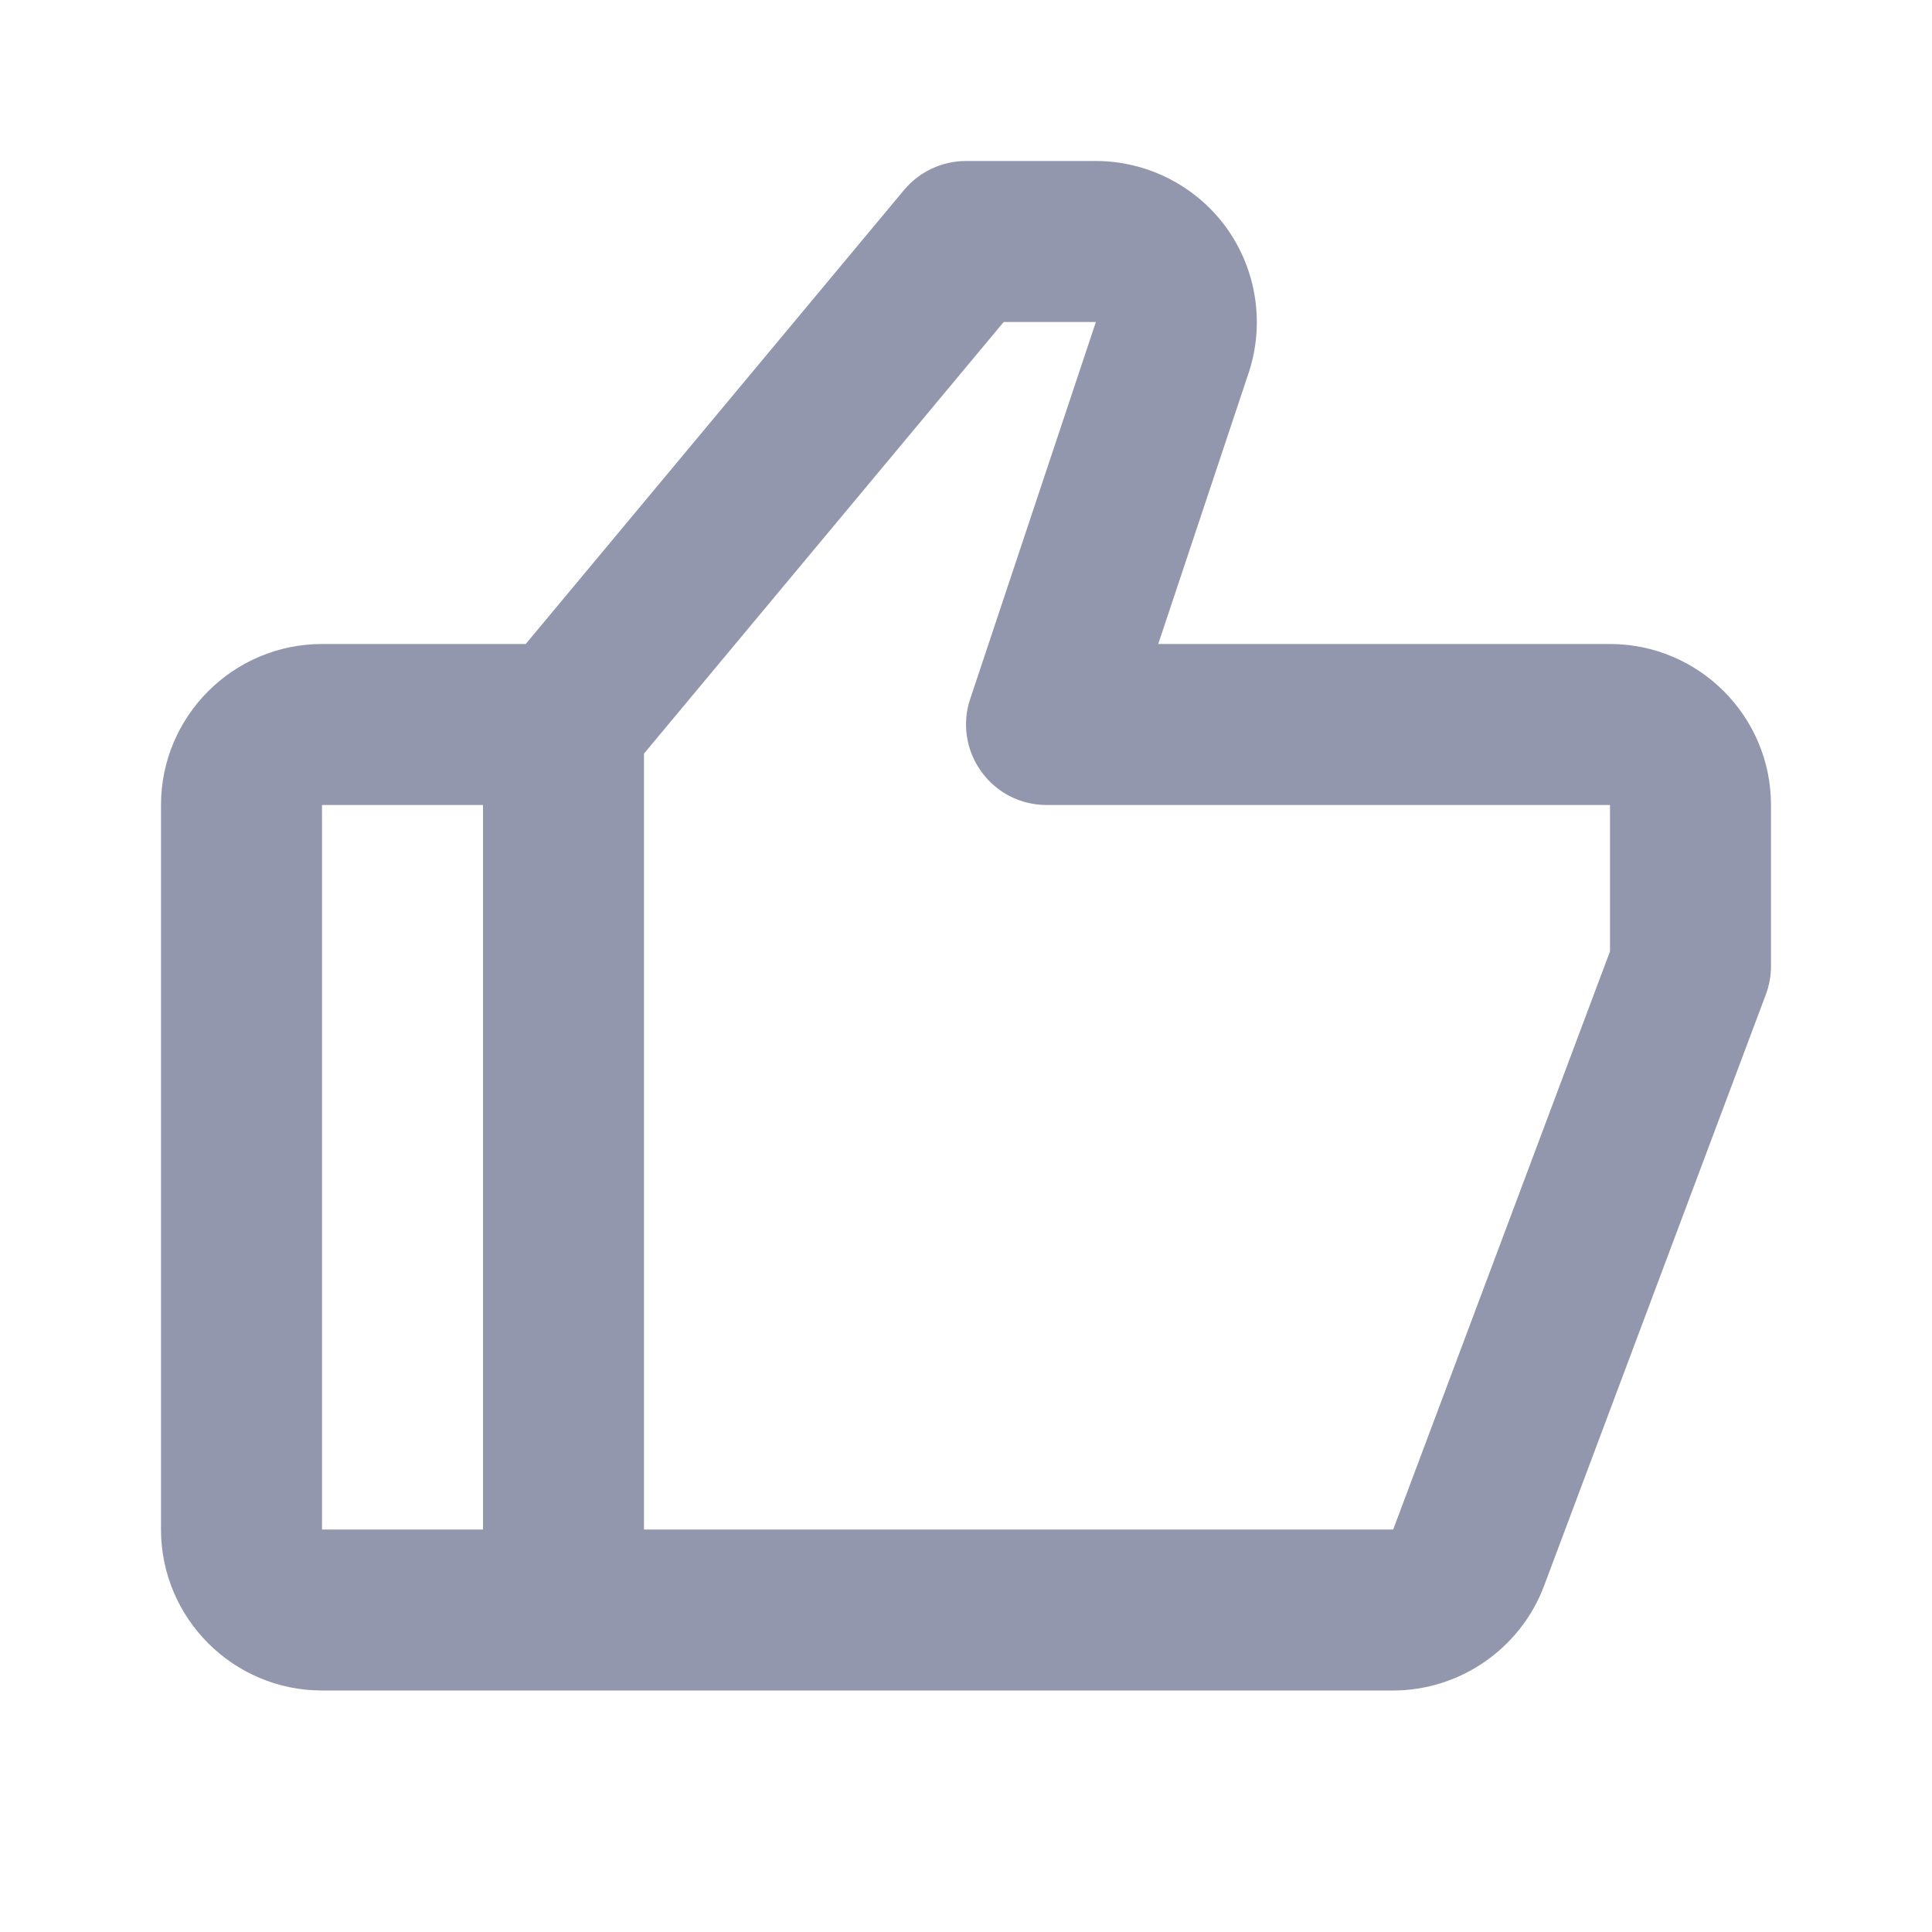
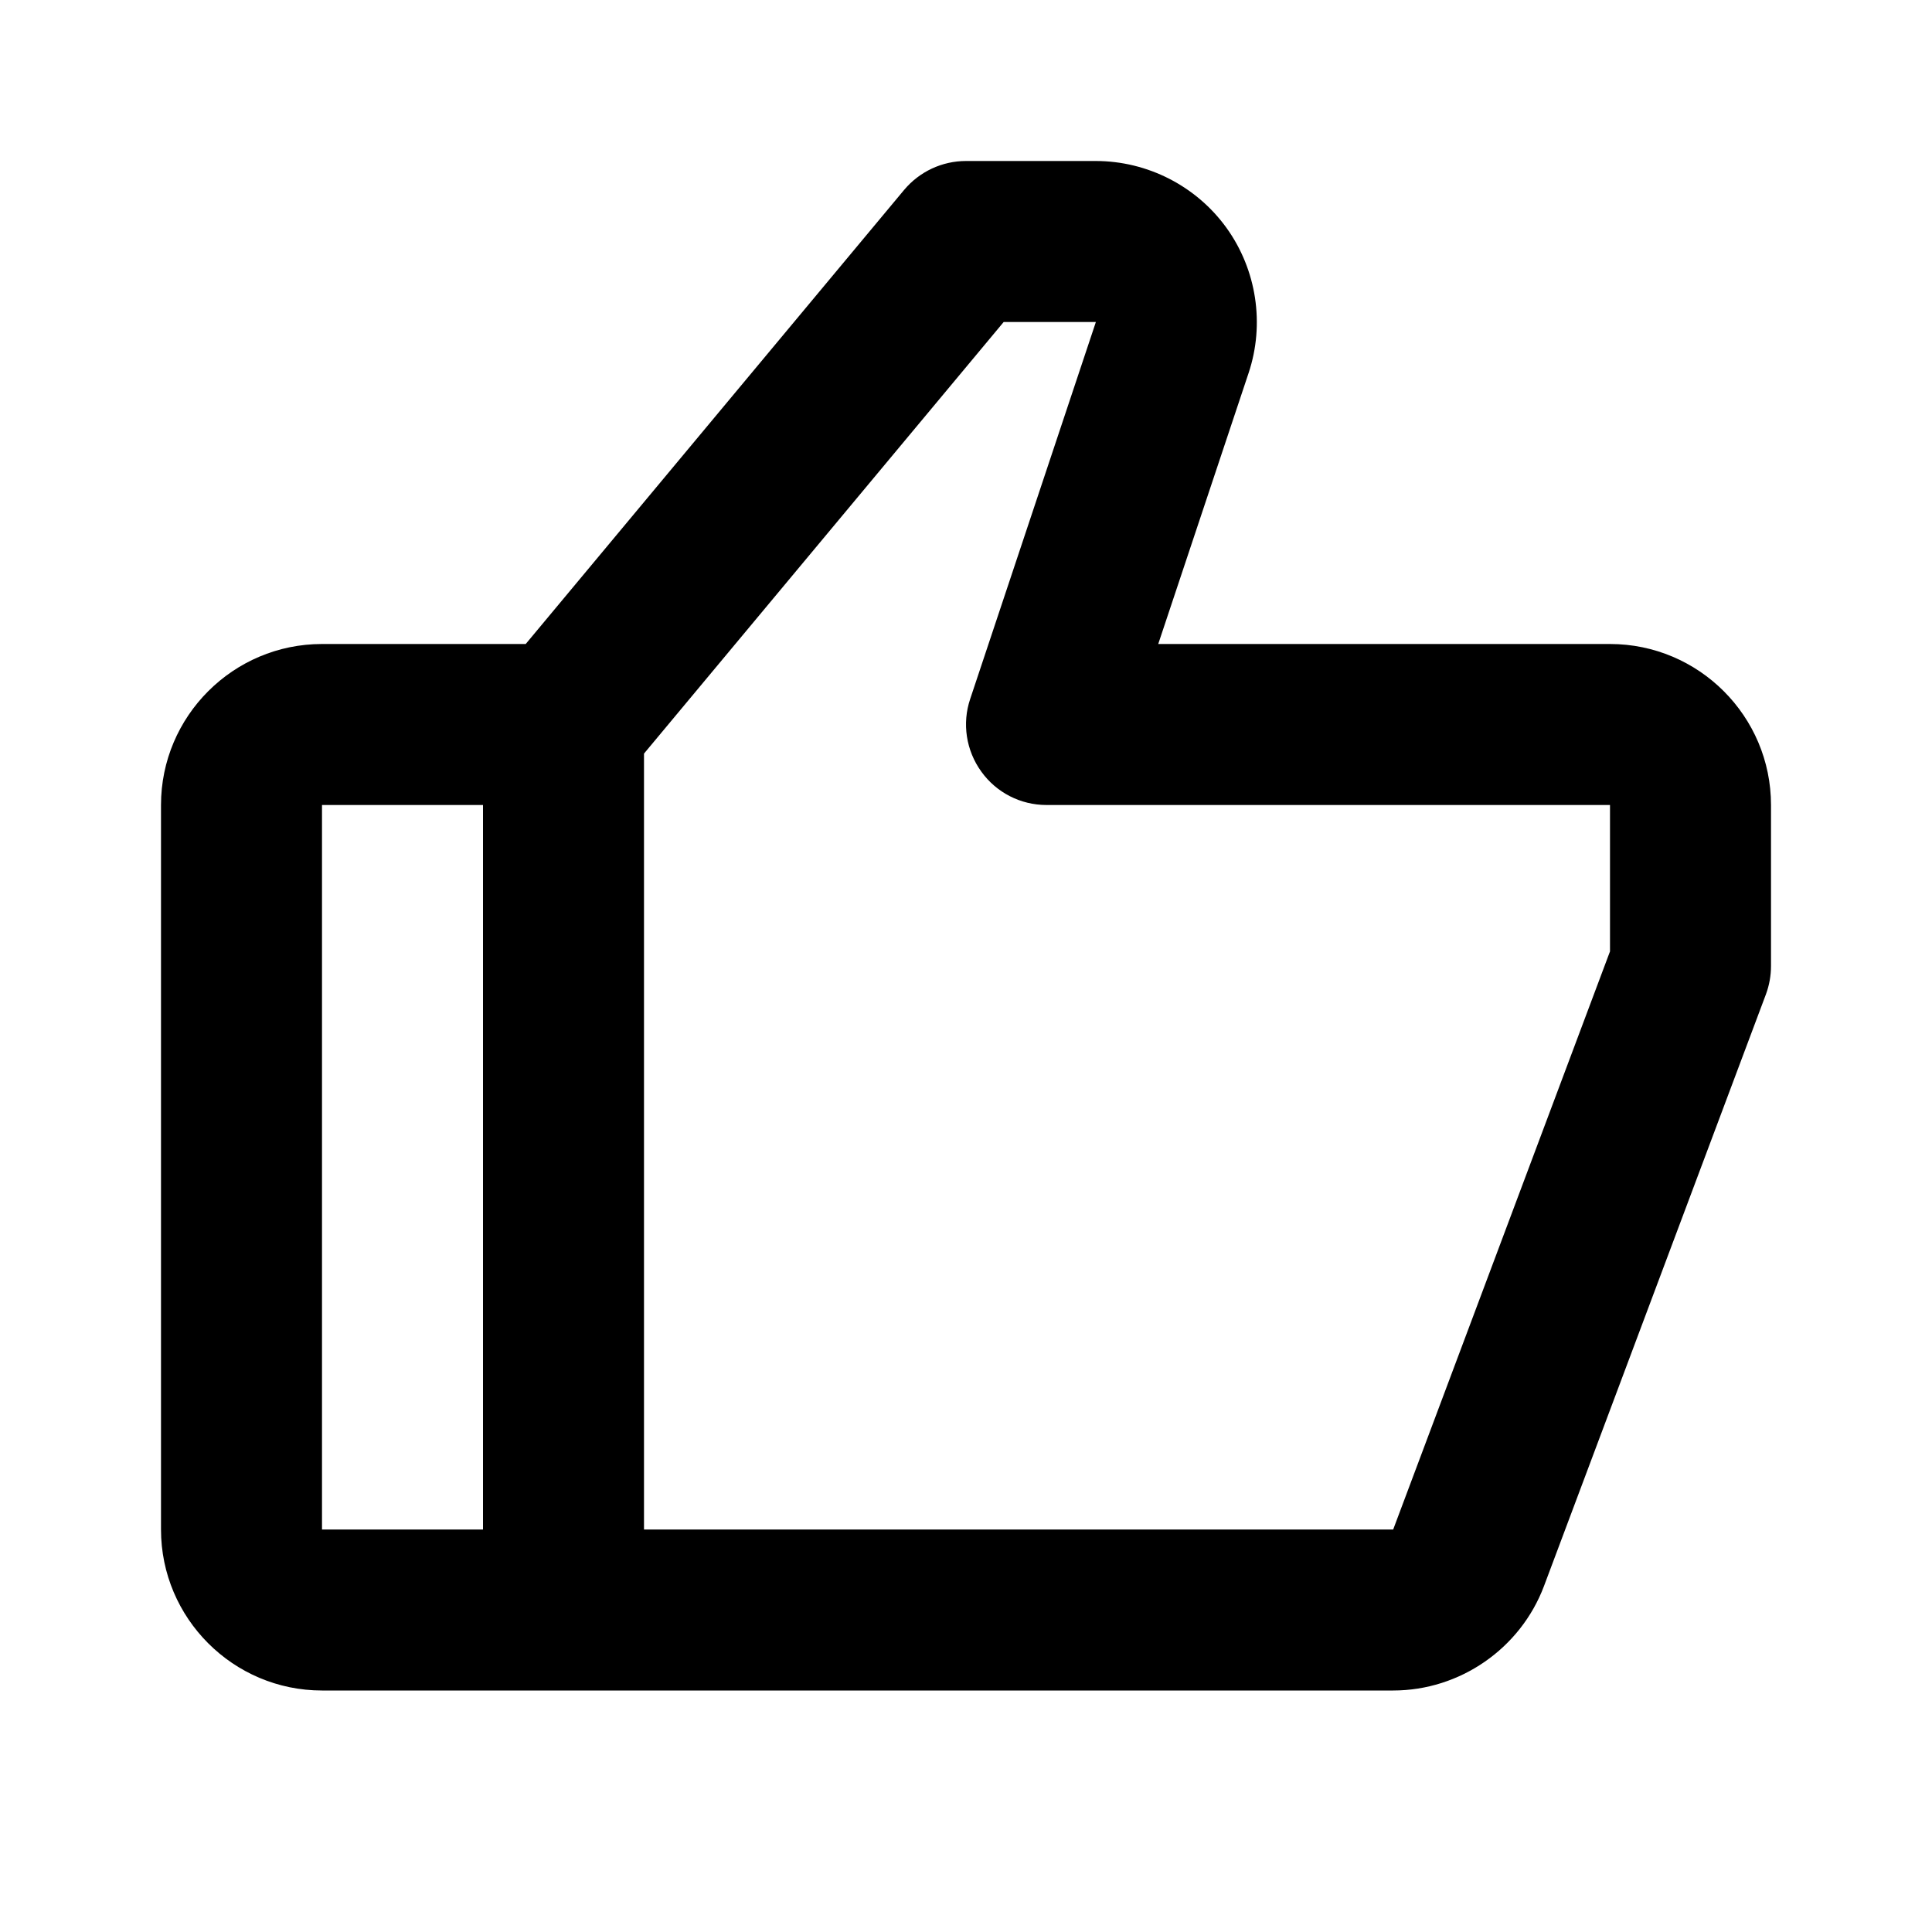
<svg xmlns="http://www.w3.org/2000/svg" width="18" height="18" viewBox="0 0 18 18" fill="none">
-   <path d="M15 6H10.791L11.633 3.475C11.785 3.019 11.708 2.513 11.427 2.123C11.146 1.733 10.69 1.5 10.209 1.5H9C8.777 1.5 8.566 1.599 8.423 1.77L4.898 6H3C2.173 6 1.5 6.673 1.5 7.5V14.25C1.5 15.077 2.173 15.75 3 15.75H5.25H12.98C13.602 15.75 14.166 15.359 14.385 14.777L16.453 9.263C16.484 9.179 16.5 9.09 16.5 9V7.5C16.5 6.673 15.827 6 15 6ZM3 7.5H4.5V14.25H3V7.5ZM15 8.864L12.98 14.25H6V7.021L9.351 3H10.21L9.039 6.512C8.962 6.741 9.001 6.992 9.142 7.188C9.283 7.385 9.509 7.5 9.75 7.5H15V8.864Z" fill="#9397AD" />
+   <path d="M15 6H10.791L11.633 3.475C11.785 3.019 11.708 2.513 11.427 2.123C11.146 1.733 10.69 1.5 10.209 1.5H9C8.777 1.5 8.566 1.599 8.423 1.77L4.898 6H3C2.173 6 1.5 6.673 1.5 7.5V14.25C1.5 15.077 2.173 15.75 3 15.75H5.25H12.98C13.602 15.75 14.166 15.359 14.385 14.777L16.453 9.263C16.484 9.179 16.5 9.09 16.5 9V7.5C16.5 6.673 15.827 6 15 6ZM3 7.5H4.5V14.25H3V7.5ZM15 8.864L12.98 14.25H6V7.021L9.351 3H10.21L9.039 6.512C8.962 6.741 9.001 6.992 9.142 7.188C9.283 7.385 9.509 7.5 9.75 7.5H15V8.864Z" fill="currentColor" />
</svg>
